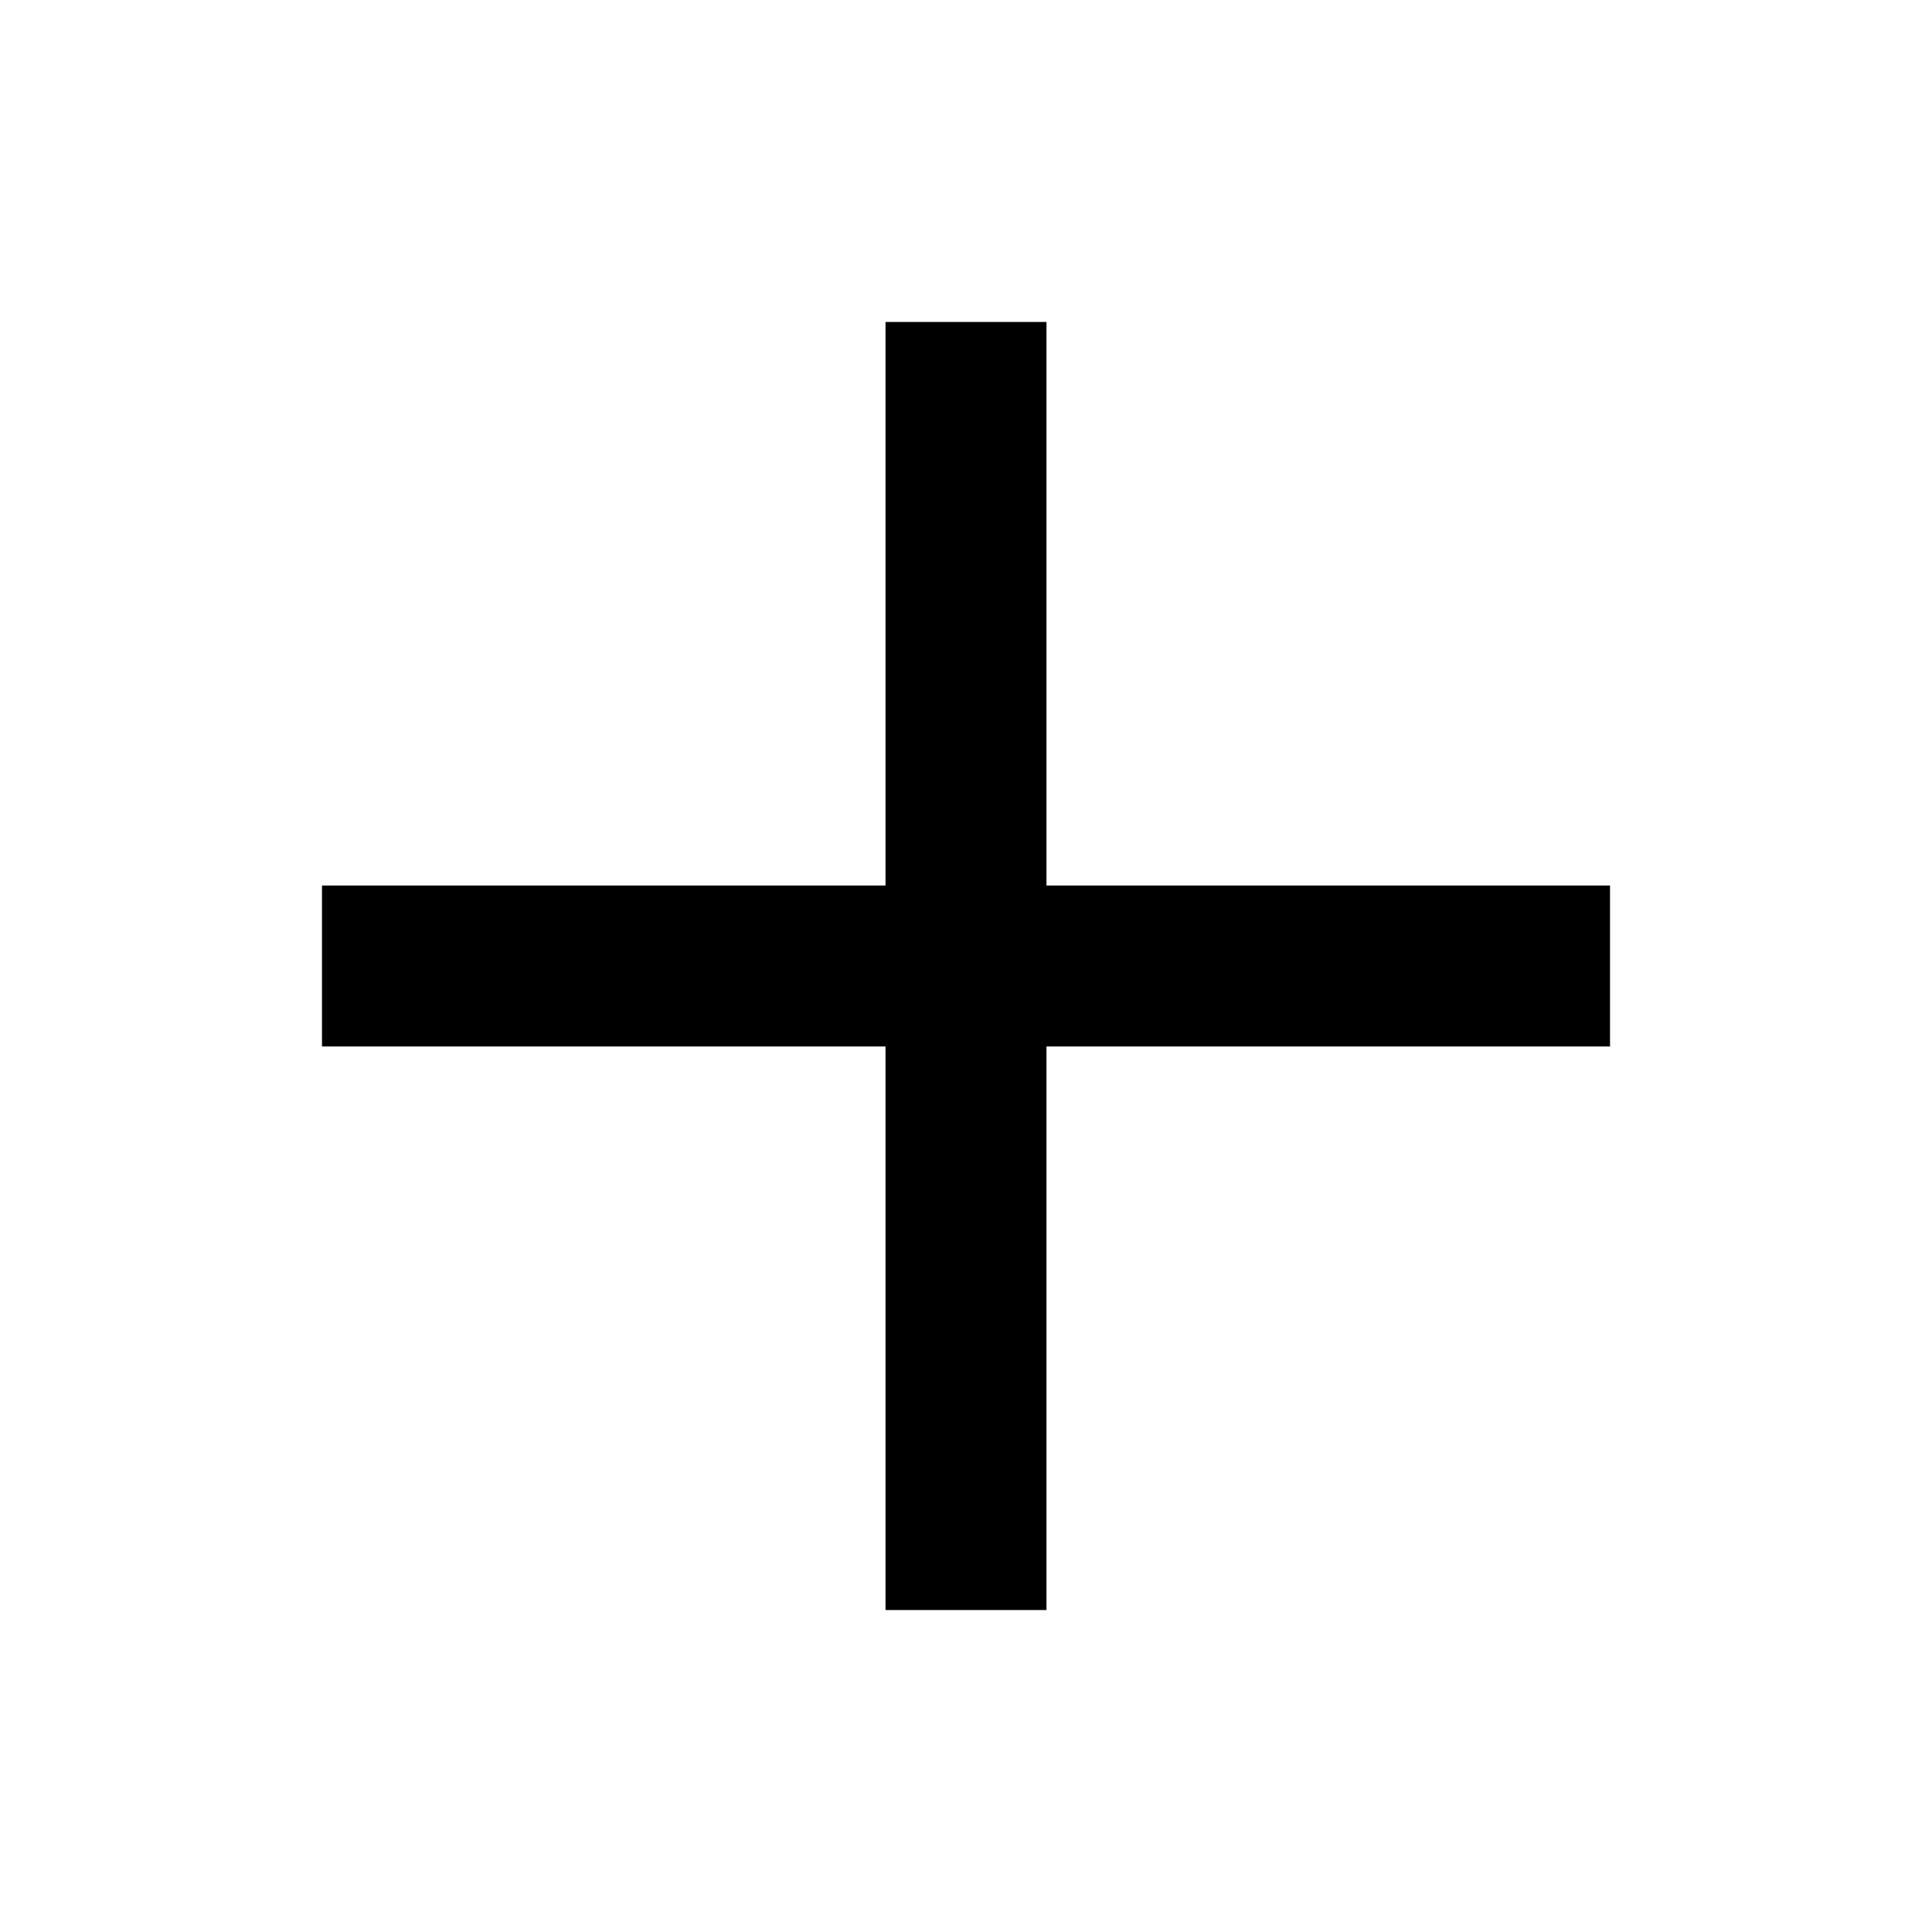
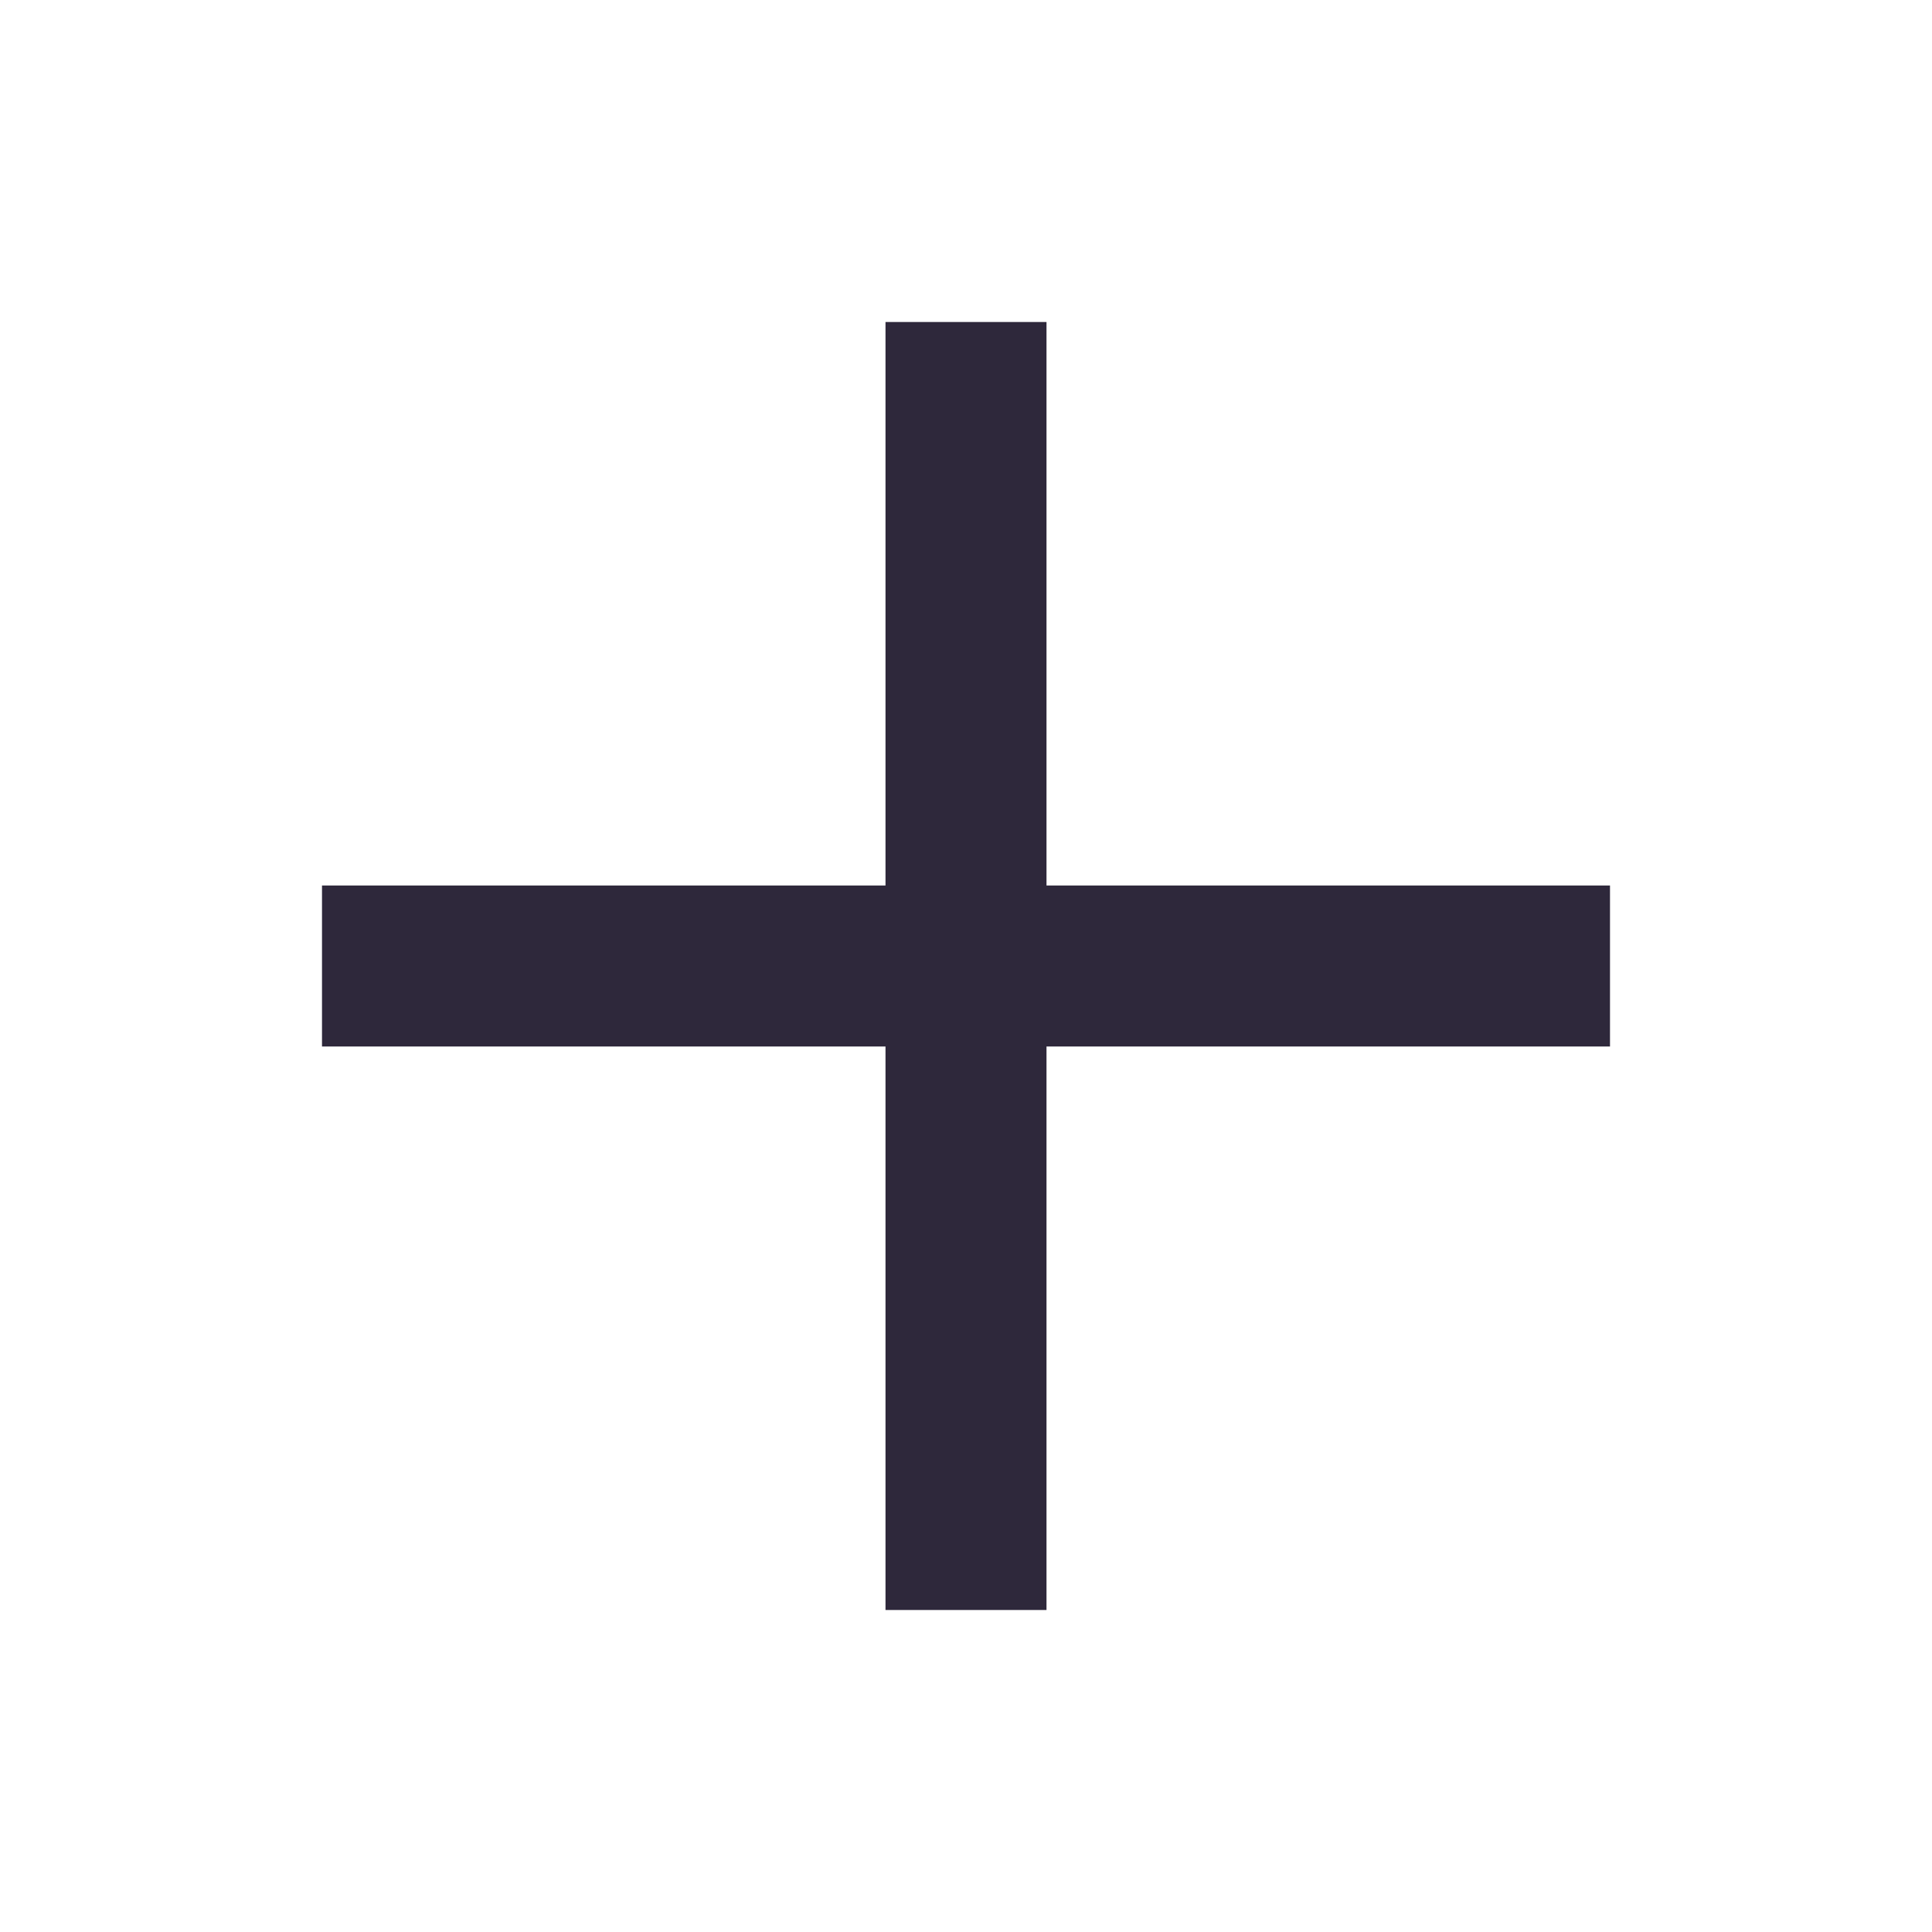
- <svg xmlns="http://www.w3.org/2000/svg" width="32" height="32" viewBox="0 0 32 32" fill="none">
-   <path d="M14.667 5.333H17.333V26.667H14.667V5.333Z" fill="#000000" />
-   <path d="M26.667 14.667V17.333L5.333 17.333L5.333 14.667L26.667 14.667Z" fill="#000000" />
+ <svg xmlns="http://www.w3.org/2000/svg" width="24" height="24" viewBox="0 0 24 24" fill="none">
+   <path d="M11 4H13V20H11V4Z" fill="#2E283B" />
+   <path d="M20 11V13L4 13L4 11L20 11Z" fill="#2E283B" />
</svg>
